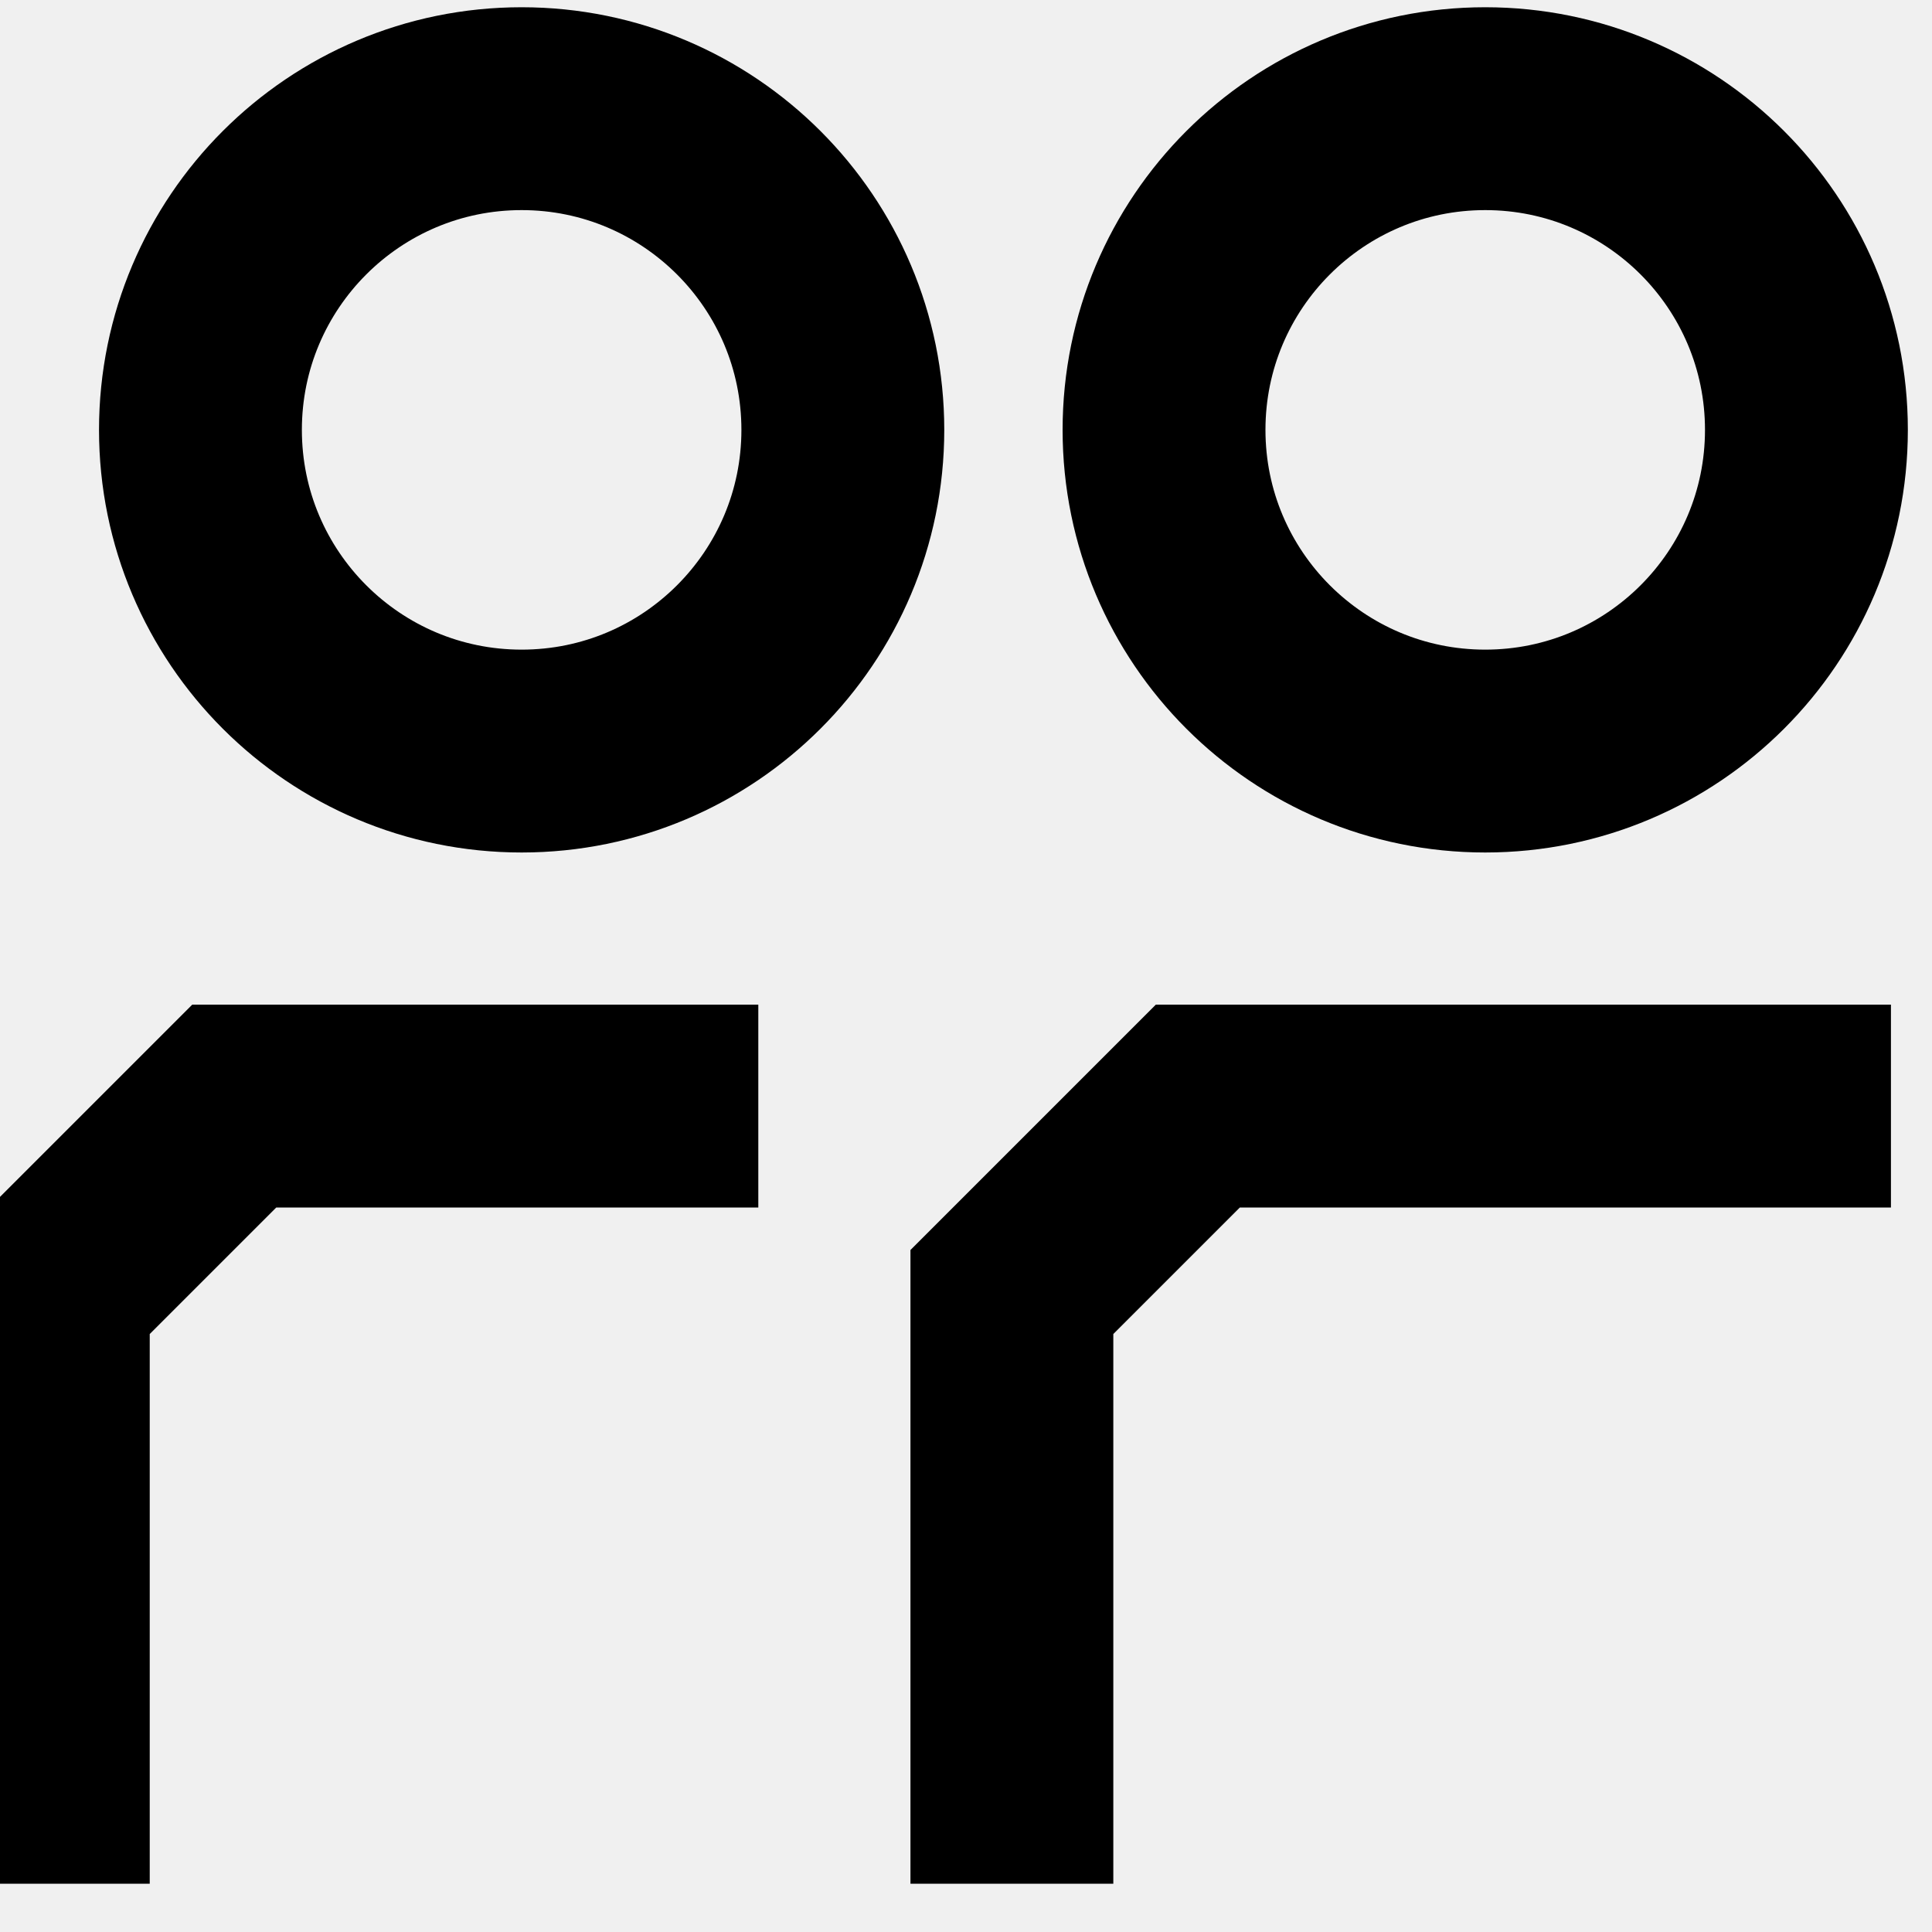
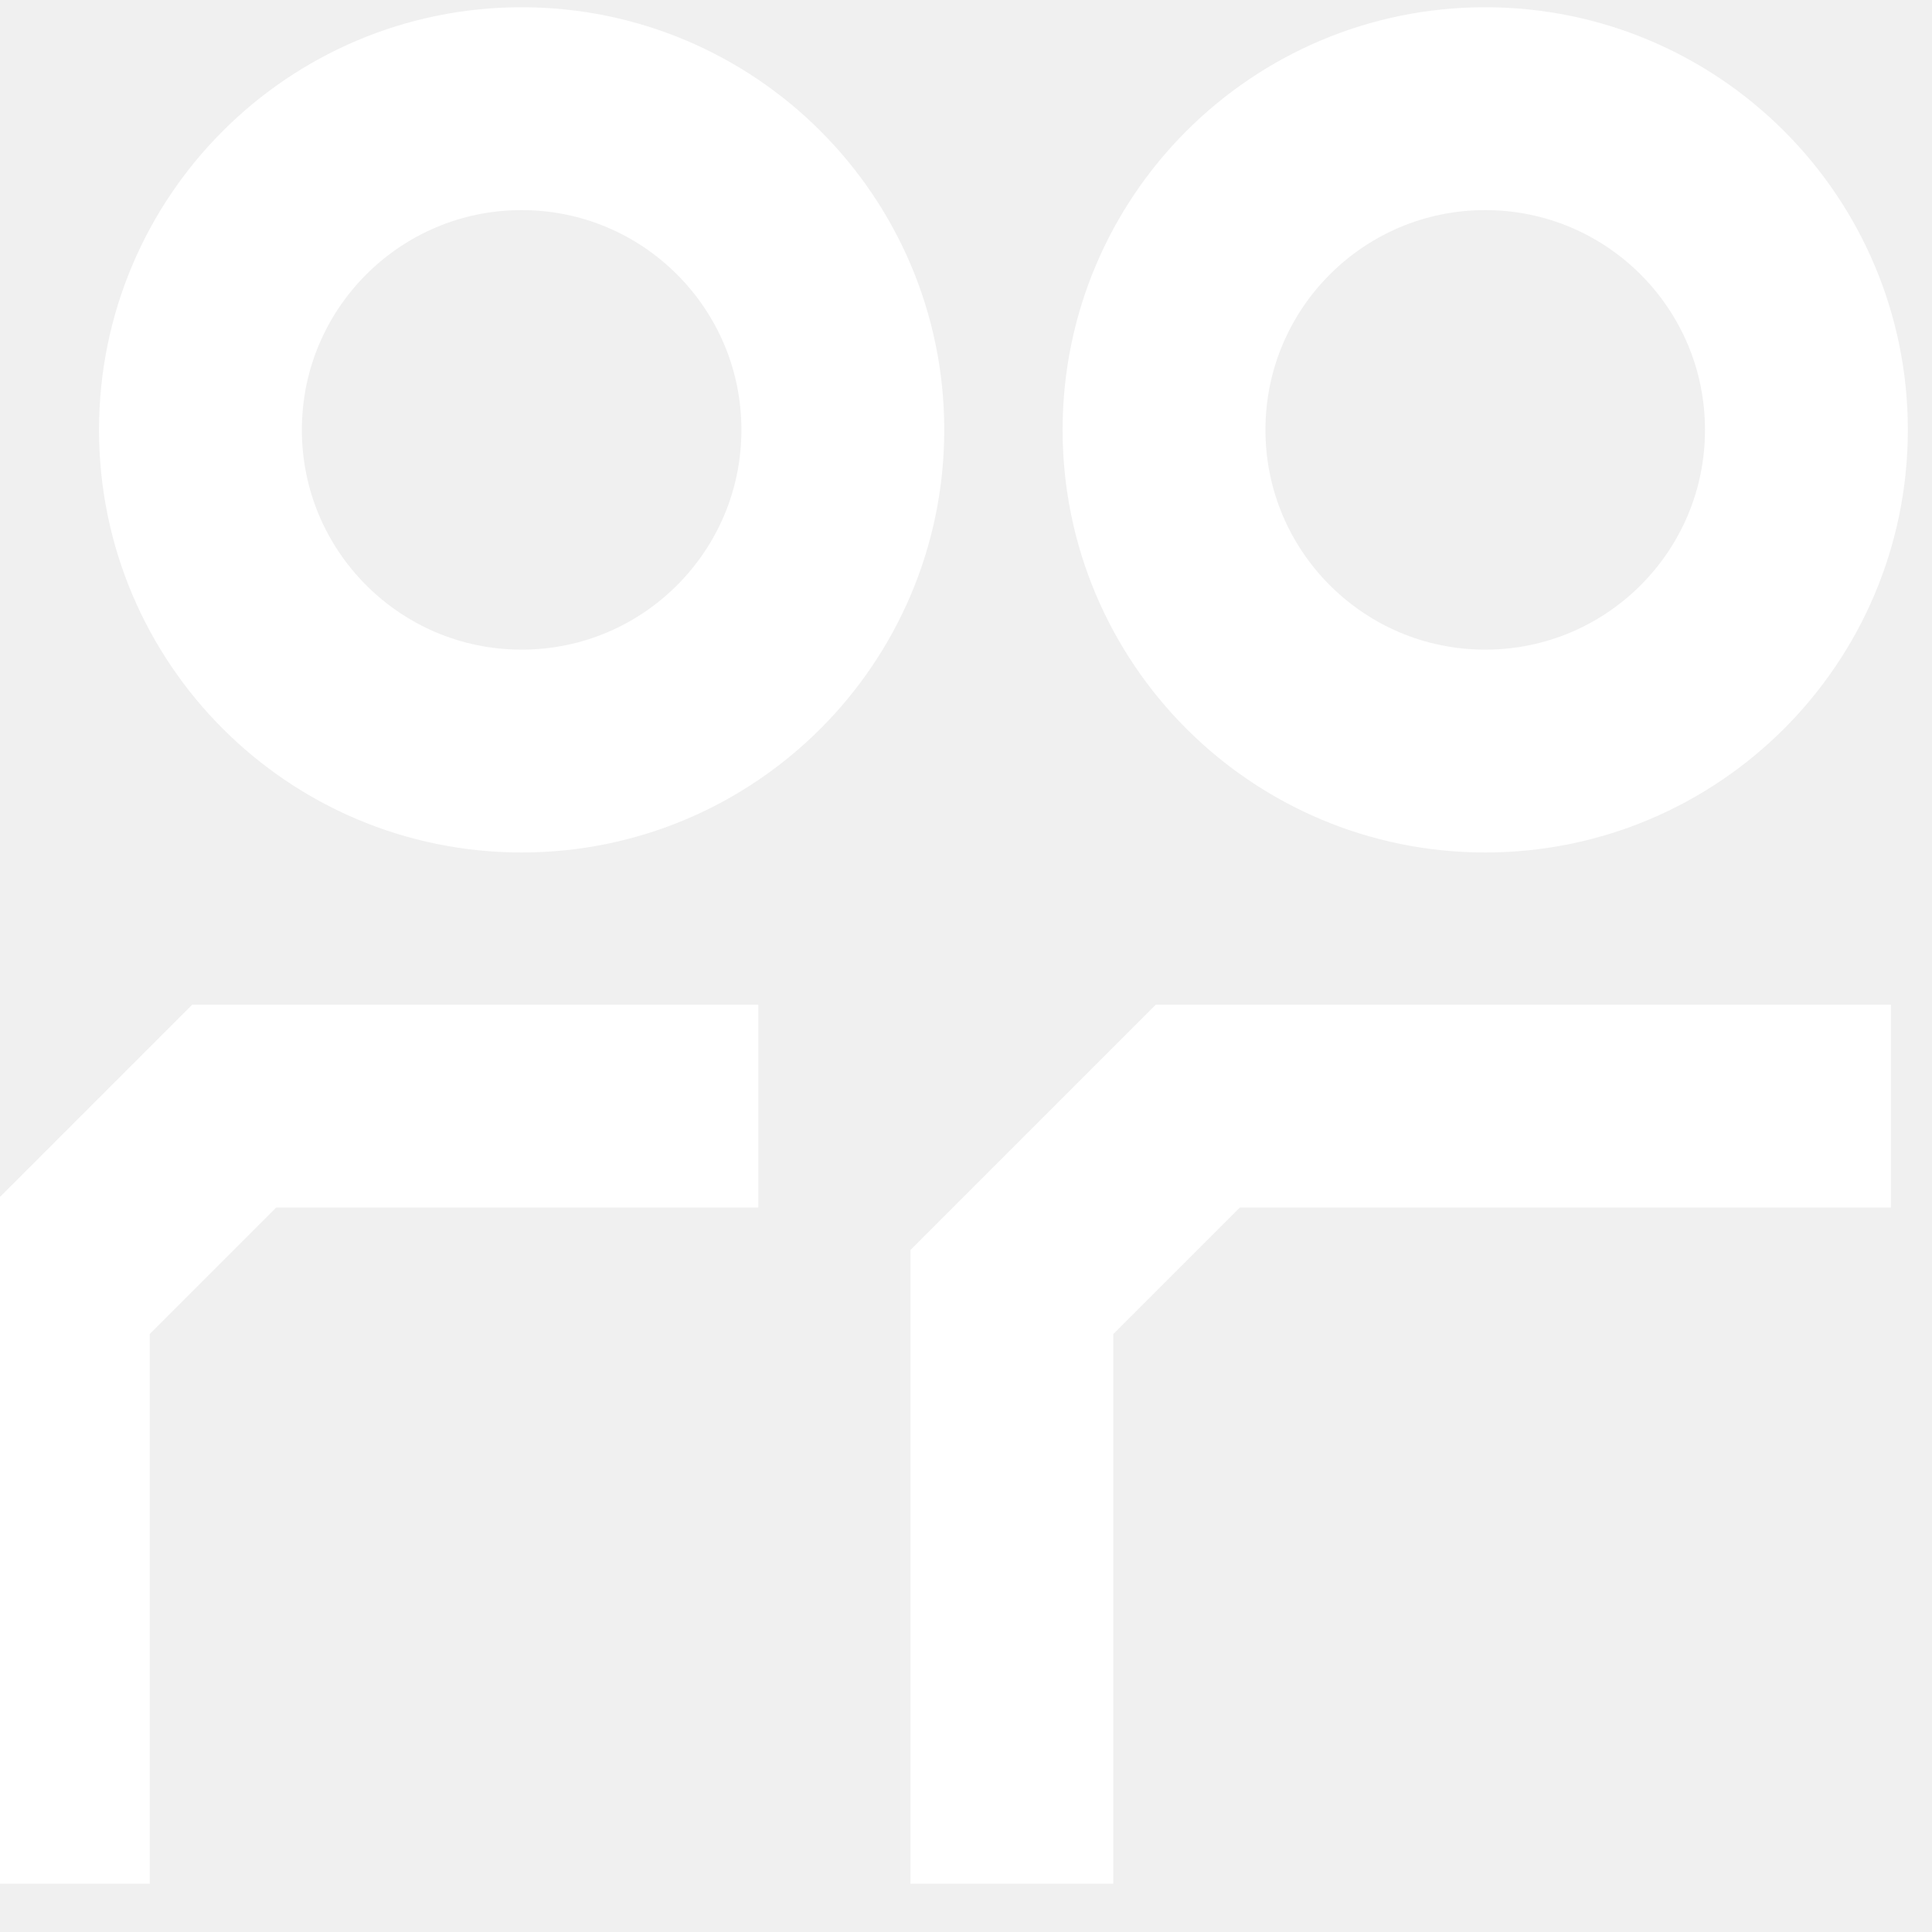
<svg xmlns="http://www.w3.org/2000/svg" width="40" height="40" viewBox="0 0 40 40" fill="none">
  <g clip-path="url(#clip0_1057_522)">
-     <path d="M20.95 39V26.75L24.8 22.9H39.15" stroke="currentColor" stroke-width="4.2" />
-     <path d="M1 39V26.75L4.85 22.9H15.7" stroke="currentColor" stroke-width="4.2" />
-     <circle cx="30.75" cy="8.9" r="6.65" stroke="currentColor" stroke-width="4.2" />
-     <circle cx="10.8" cy="8.9" r="6.65" stroke="currentColor" stroke-width="4.2" />
+     <path d="M20.95 39V26.75L24.8 22.9H39.15" stroke="white" stroke-width="4.2" />
+     <path d="M1 39V26.75L4.85 22.9H15.7" stroke="white" stroke-width="4.2" />
+     <circle cx="30.75" cy="8.9" r="6.65" stroke="white" stroke-width="4.2" />
+     <circle cx="10.8" cy="8.9" r="6.65" stroke="white" stroke-width="4.2" />
  </g>
  <defs>
    <clipPath id="clip0_1057_522">
-       <rect width="40" height="40" fill="transparent" />
+       <rect width="40" height="40" fill="white" />
    </clipPath>
  </defs>
</svg>
